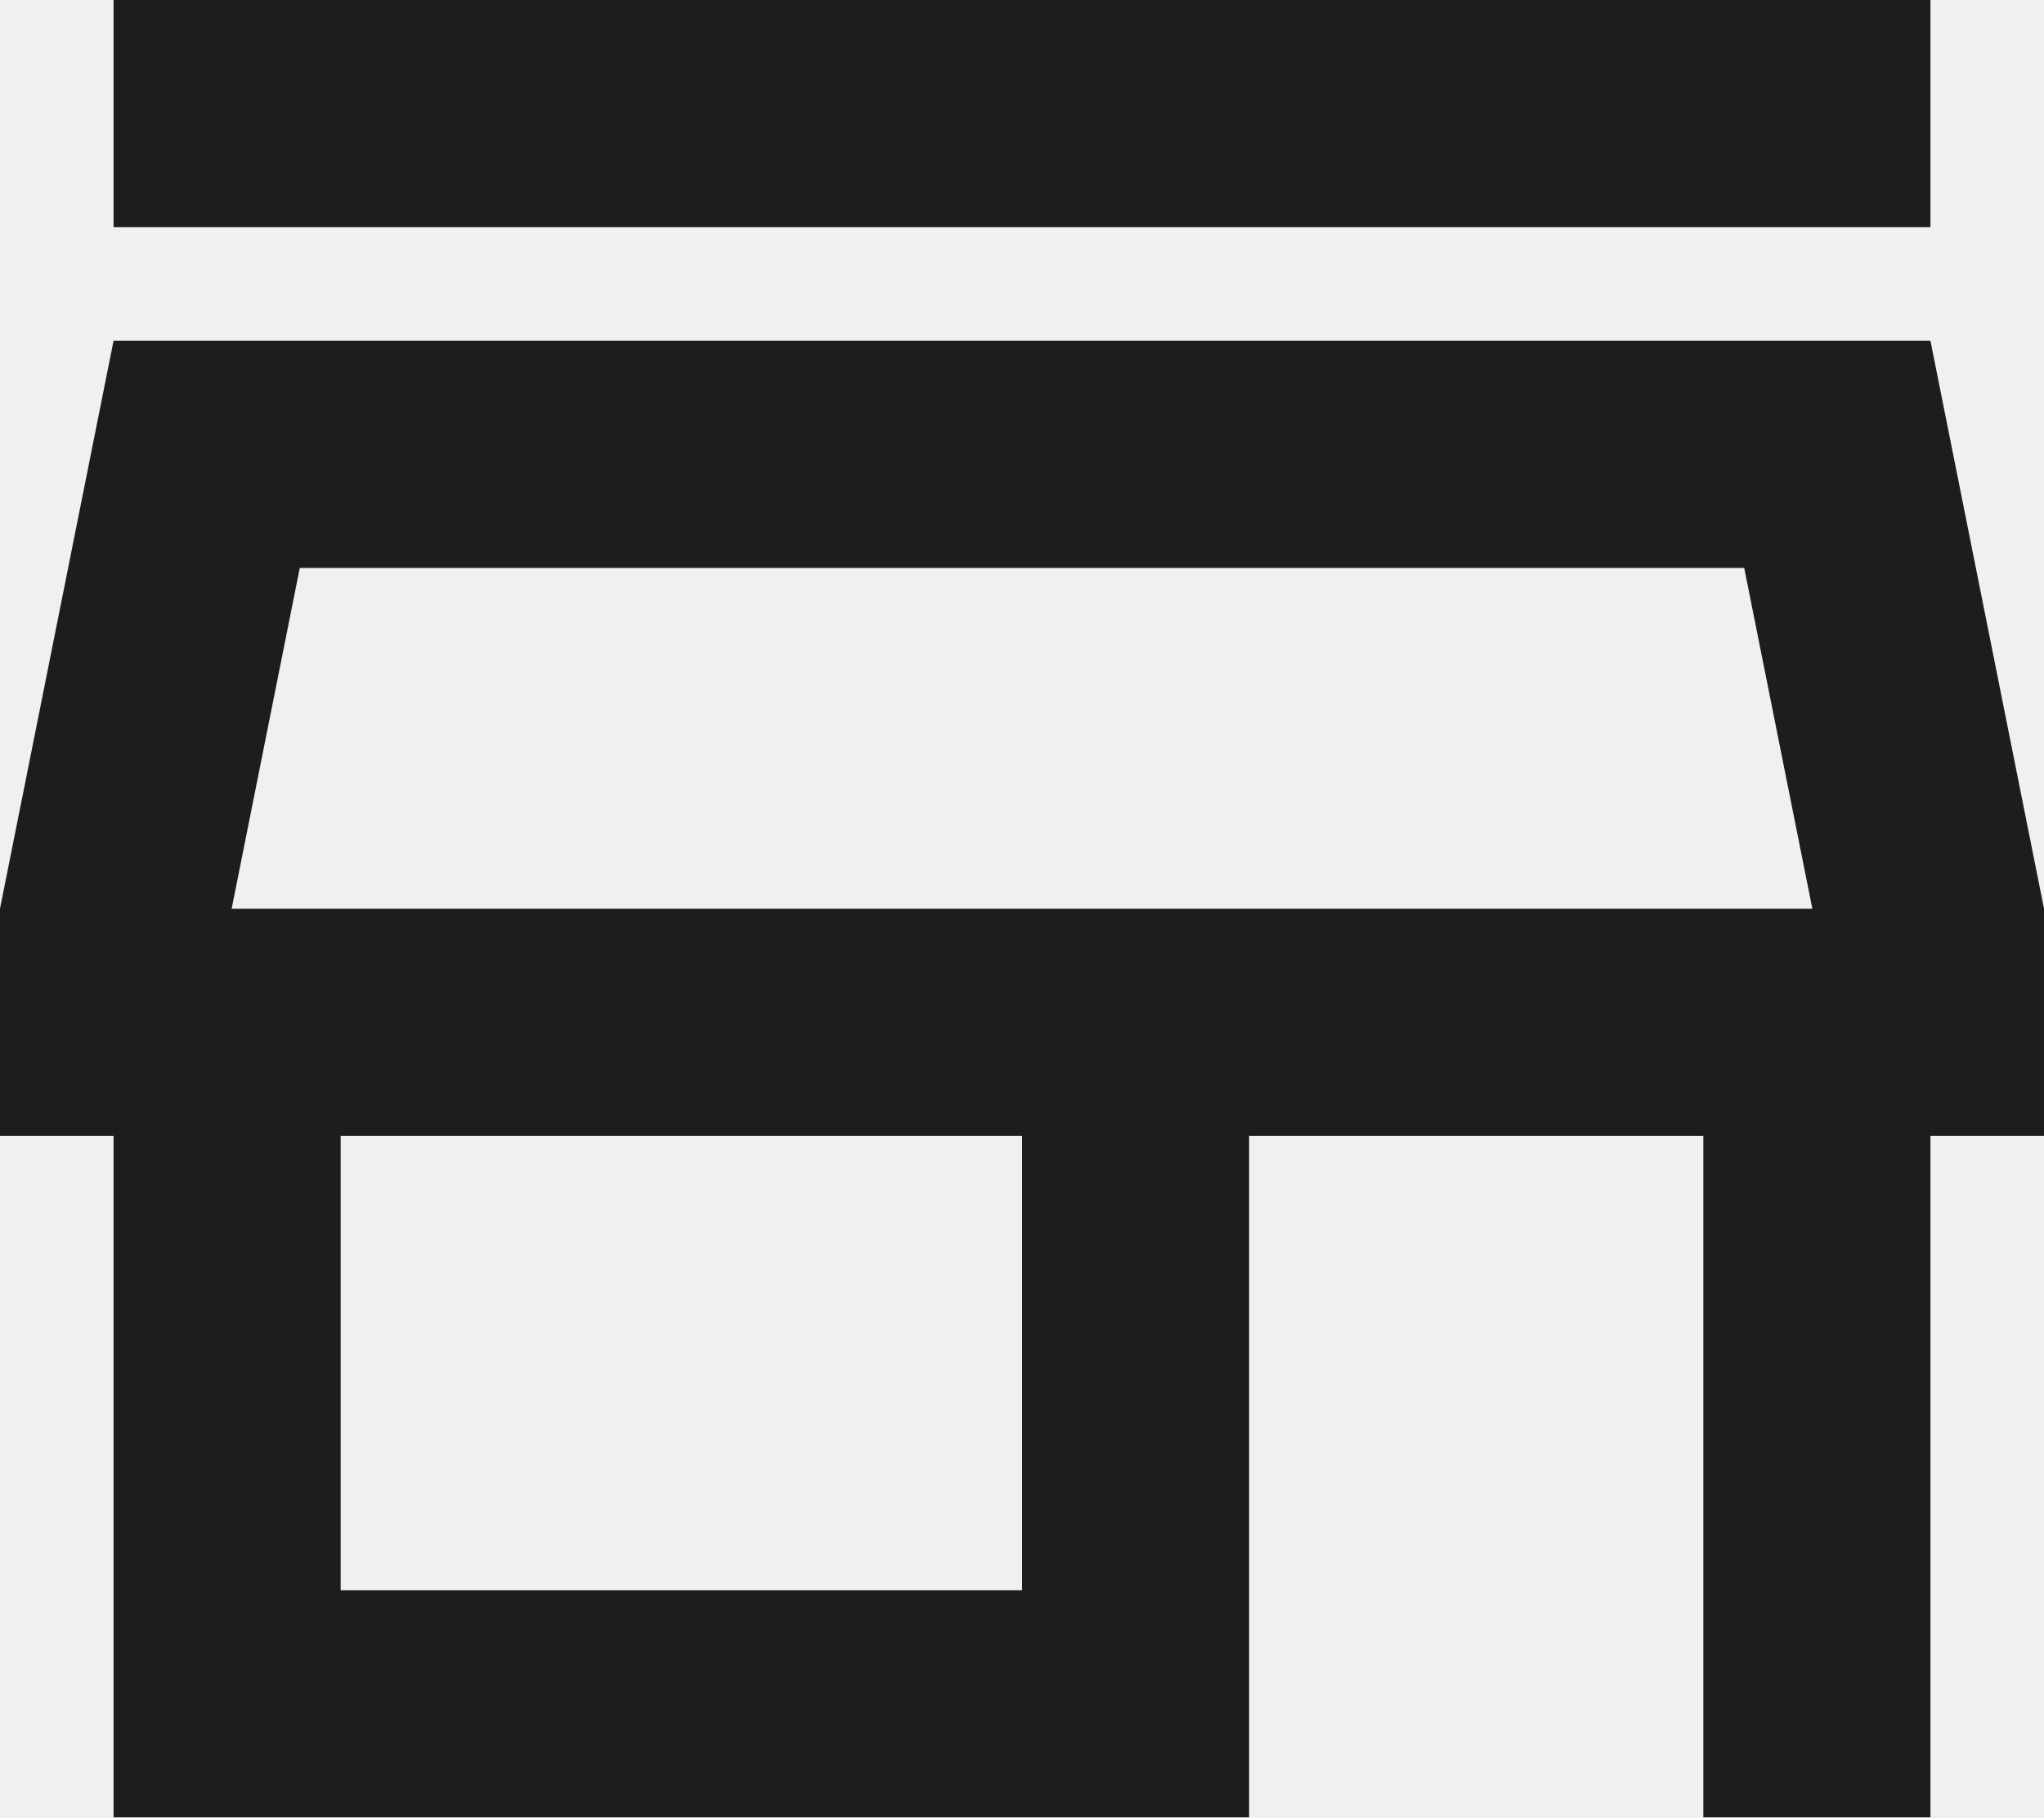
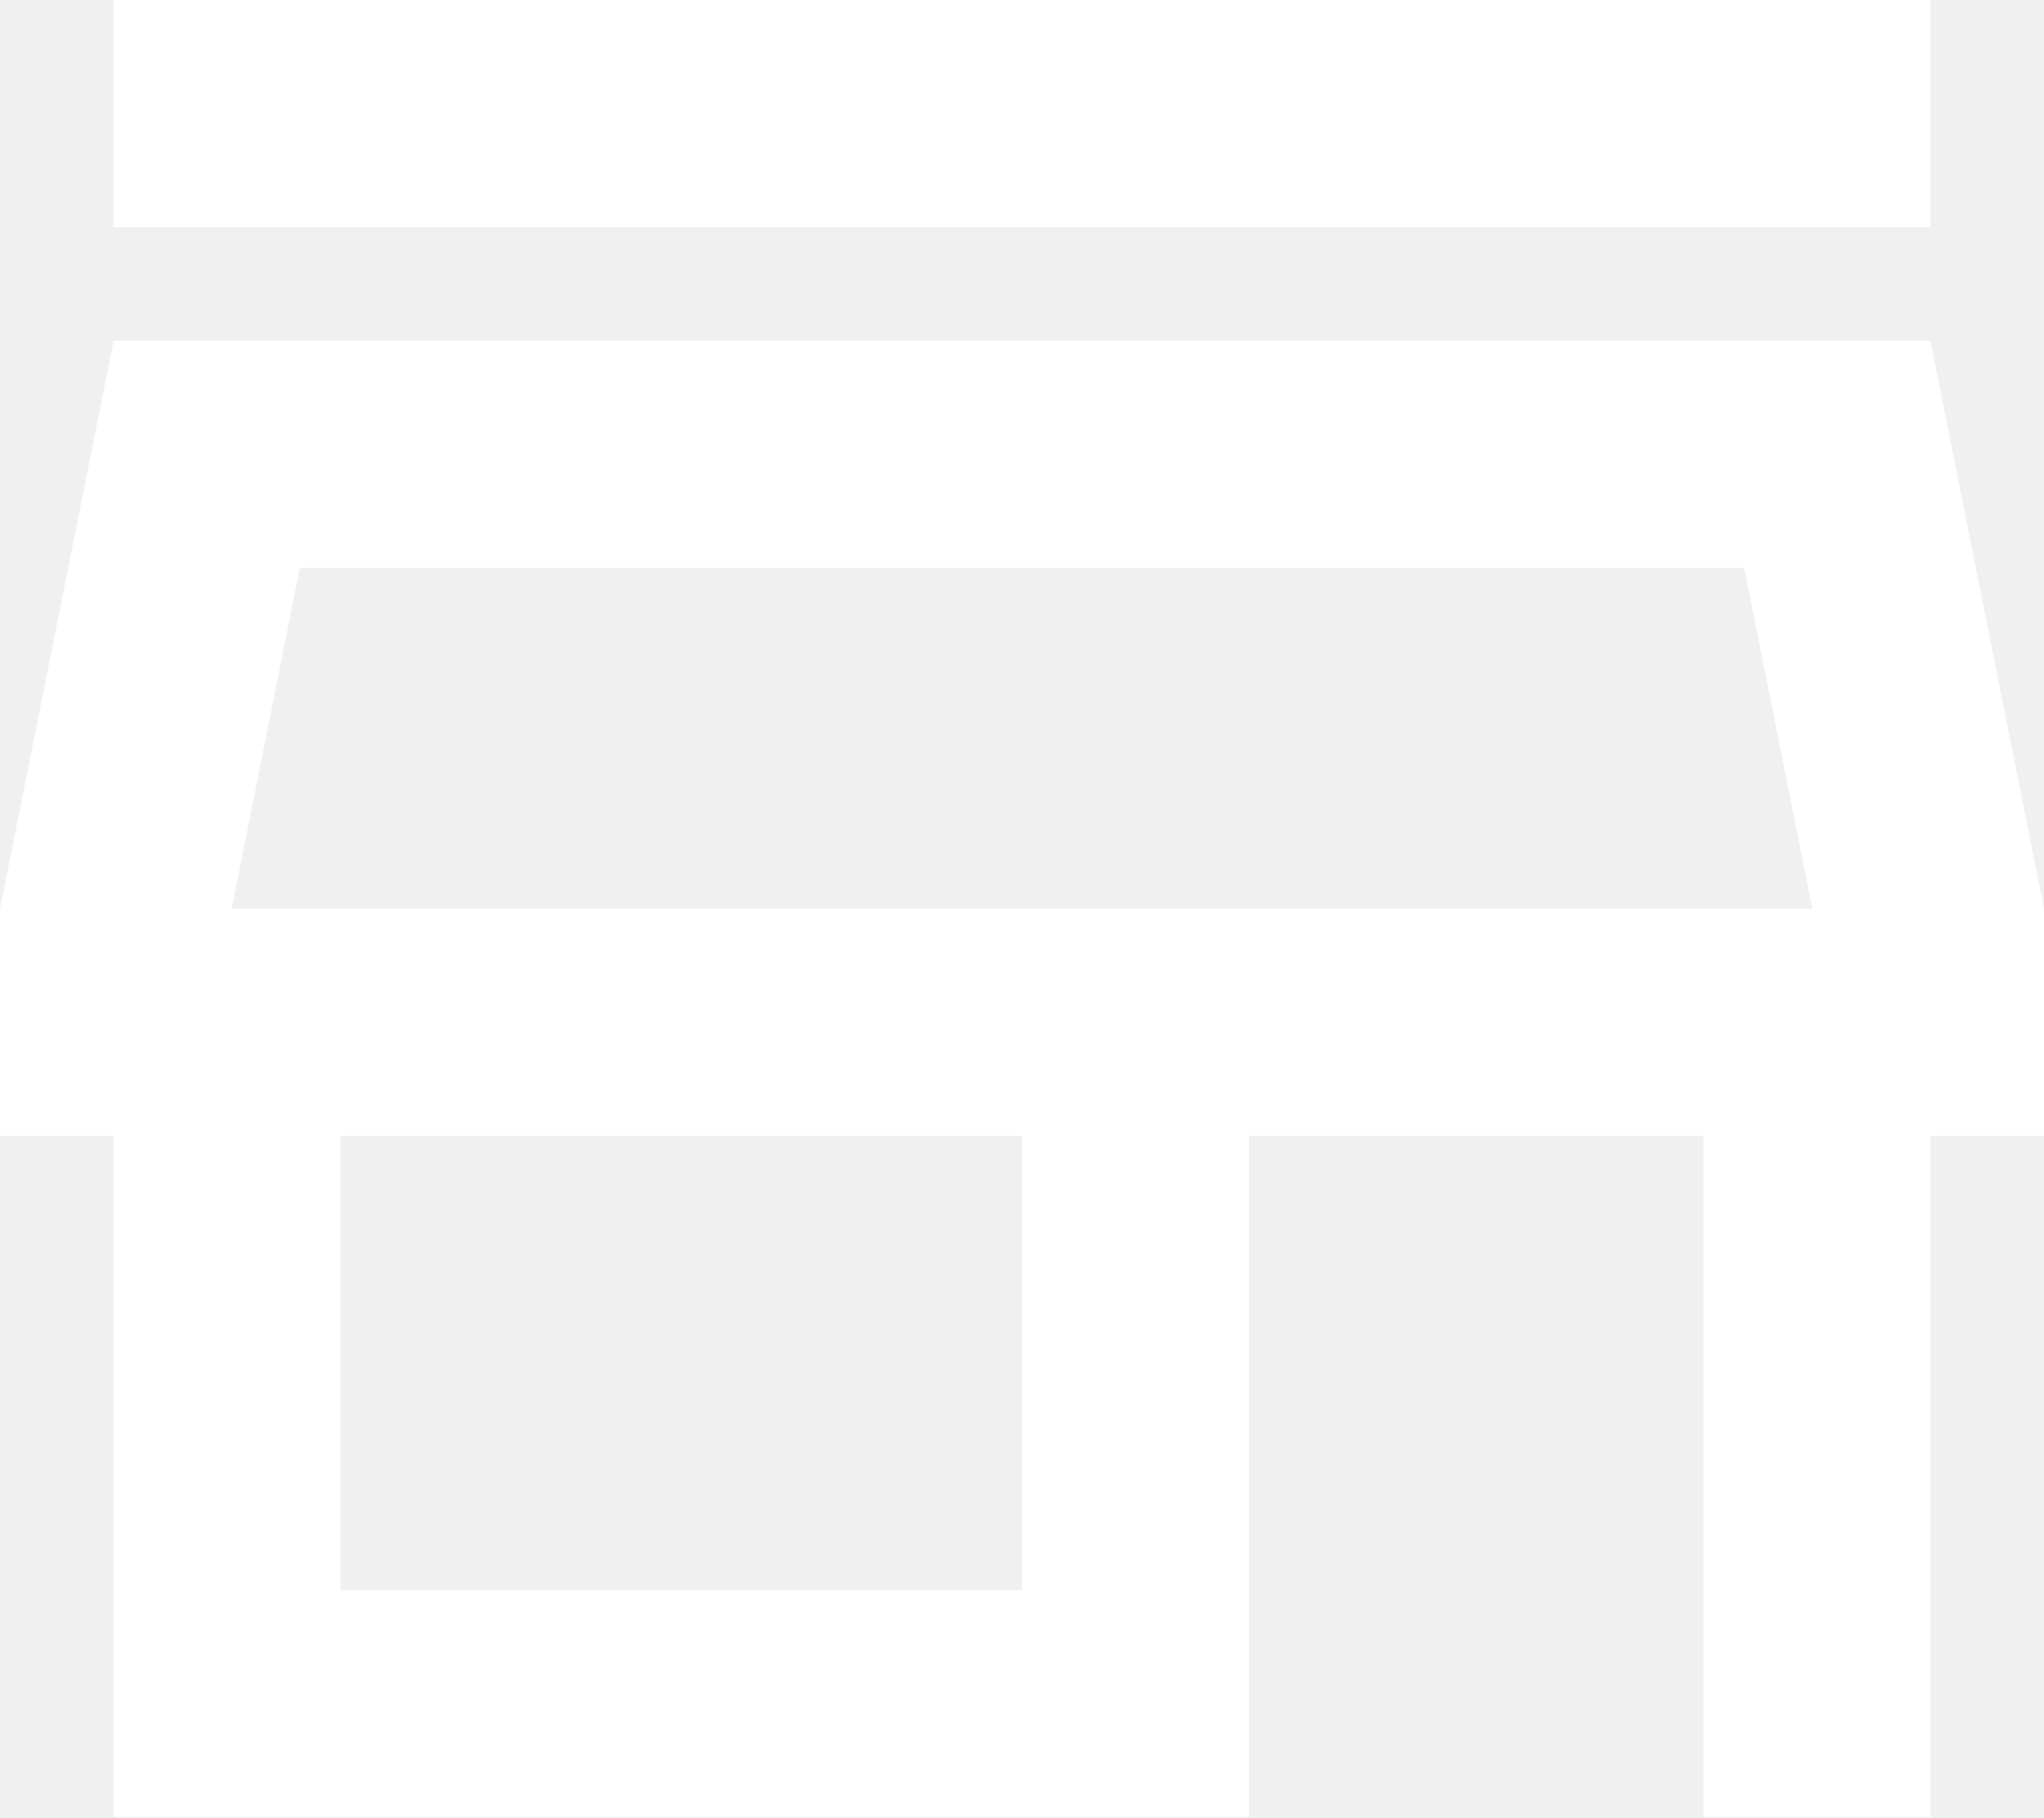
<svg xmlns="http://www.w3.org/2000/svg" width="18px" height="16px" viewBox="0 0 18 16" version="1.1">
  <g id="Icons" stroke="none" stroke-width="1" fill="none" fill-rule="evenodd">
    <g id="Outlined" transform="translate(-817, -422)">
      <g id="Action" transform="translate(100, 100)">
        <g id="Outlined-/-Action-/-store" transform="translate(714, 318)">
          <g>
            <polygon id="Path" points="0 0 24 0 24 24 0 24" />
-             <path d="M18.36,9 L18.96,12 L5.04,12 L5.64,9 L18.36,9 Z M20,4 L4,4 L4,6 L20,6 L20,4 Z M20,7 L4,7 L3,12 L3,14 L4,14 L4,20 L14,20 L14,14 L18,14 L18,20 L20,20 L20,14 L21,14 L21,12 L20,7 Z M6,18 L6,14 L12,14 L12,18 L6,18 Z" id="🔹-Icon-Color" fill="#1D1D1D" />
+             <path d="M18.36,9 L18.96,12 L5.04,12 L5.64,9 L18.36,9 Z M20,4 L4,4 L4,6 L20,6 L20,4 Z M20,7 L4,7 L3,12 L3,14 L4,14 L4,20 L14,20 L14,14 L18,14 L18,20 L20,20 L20,14 L21,14 L21,12 L20,7 Z M6,18 L6,14 L12,14 L12,18 L6,18 Z" id="🔹-Icon-Color" fill="#fff" />
          </g>
        </g>
      </g>
    </g>
  </g>
</svg>
